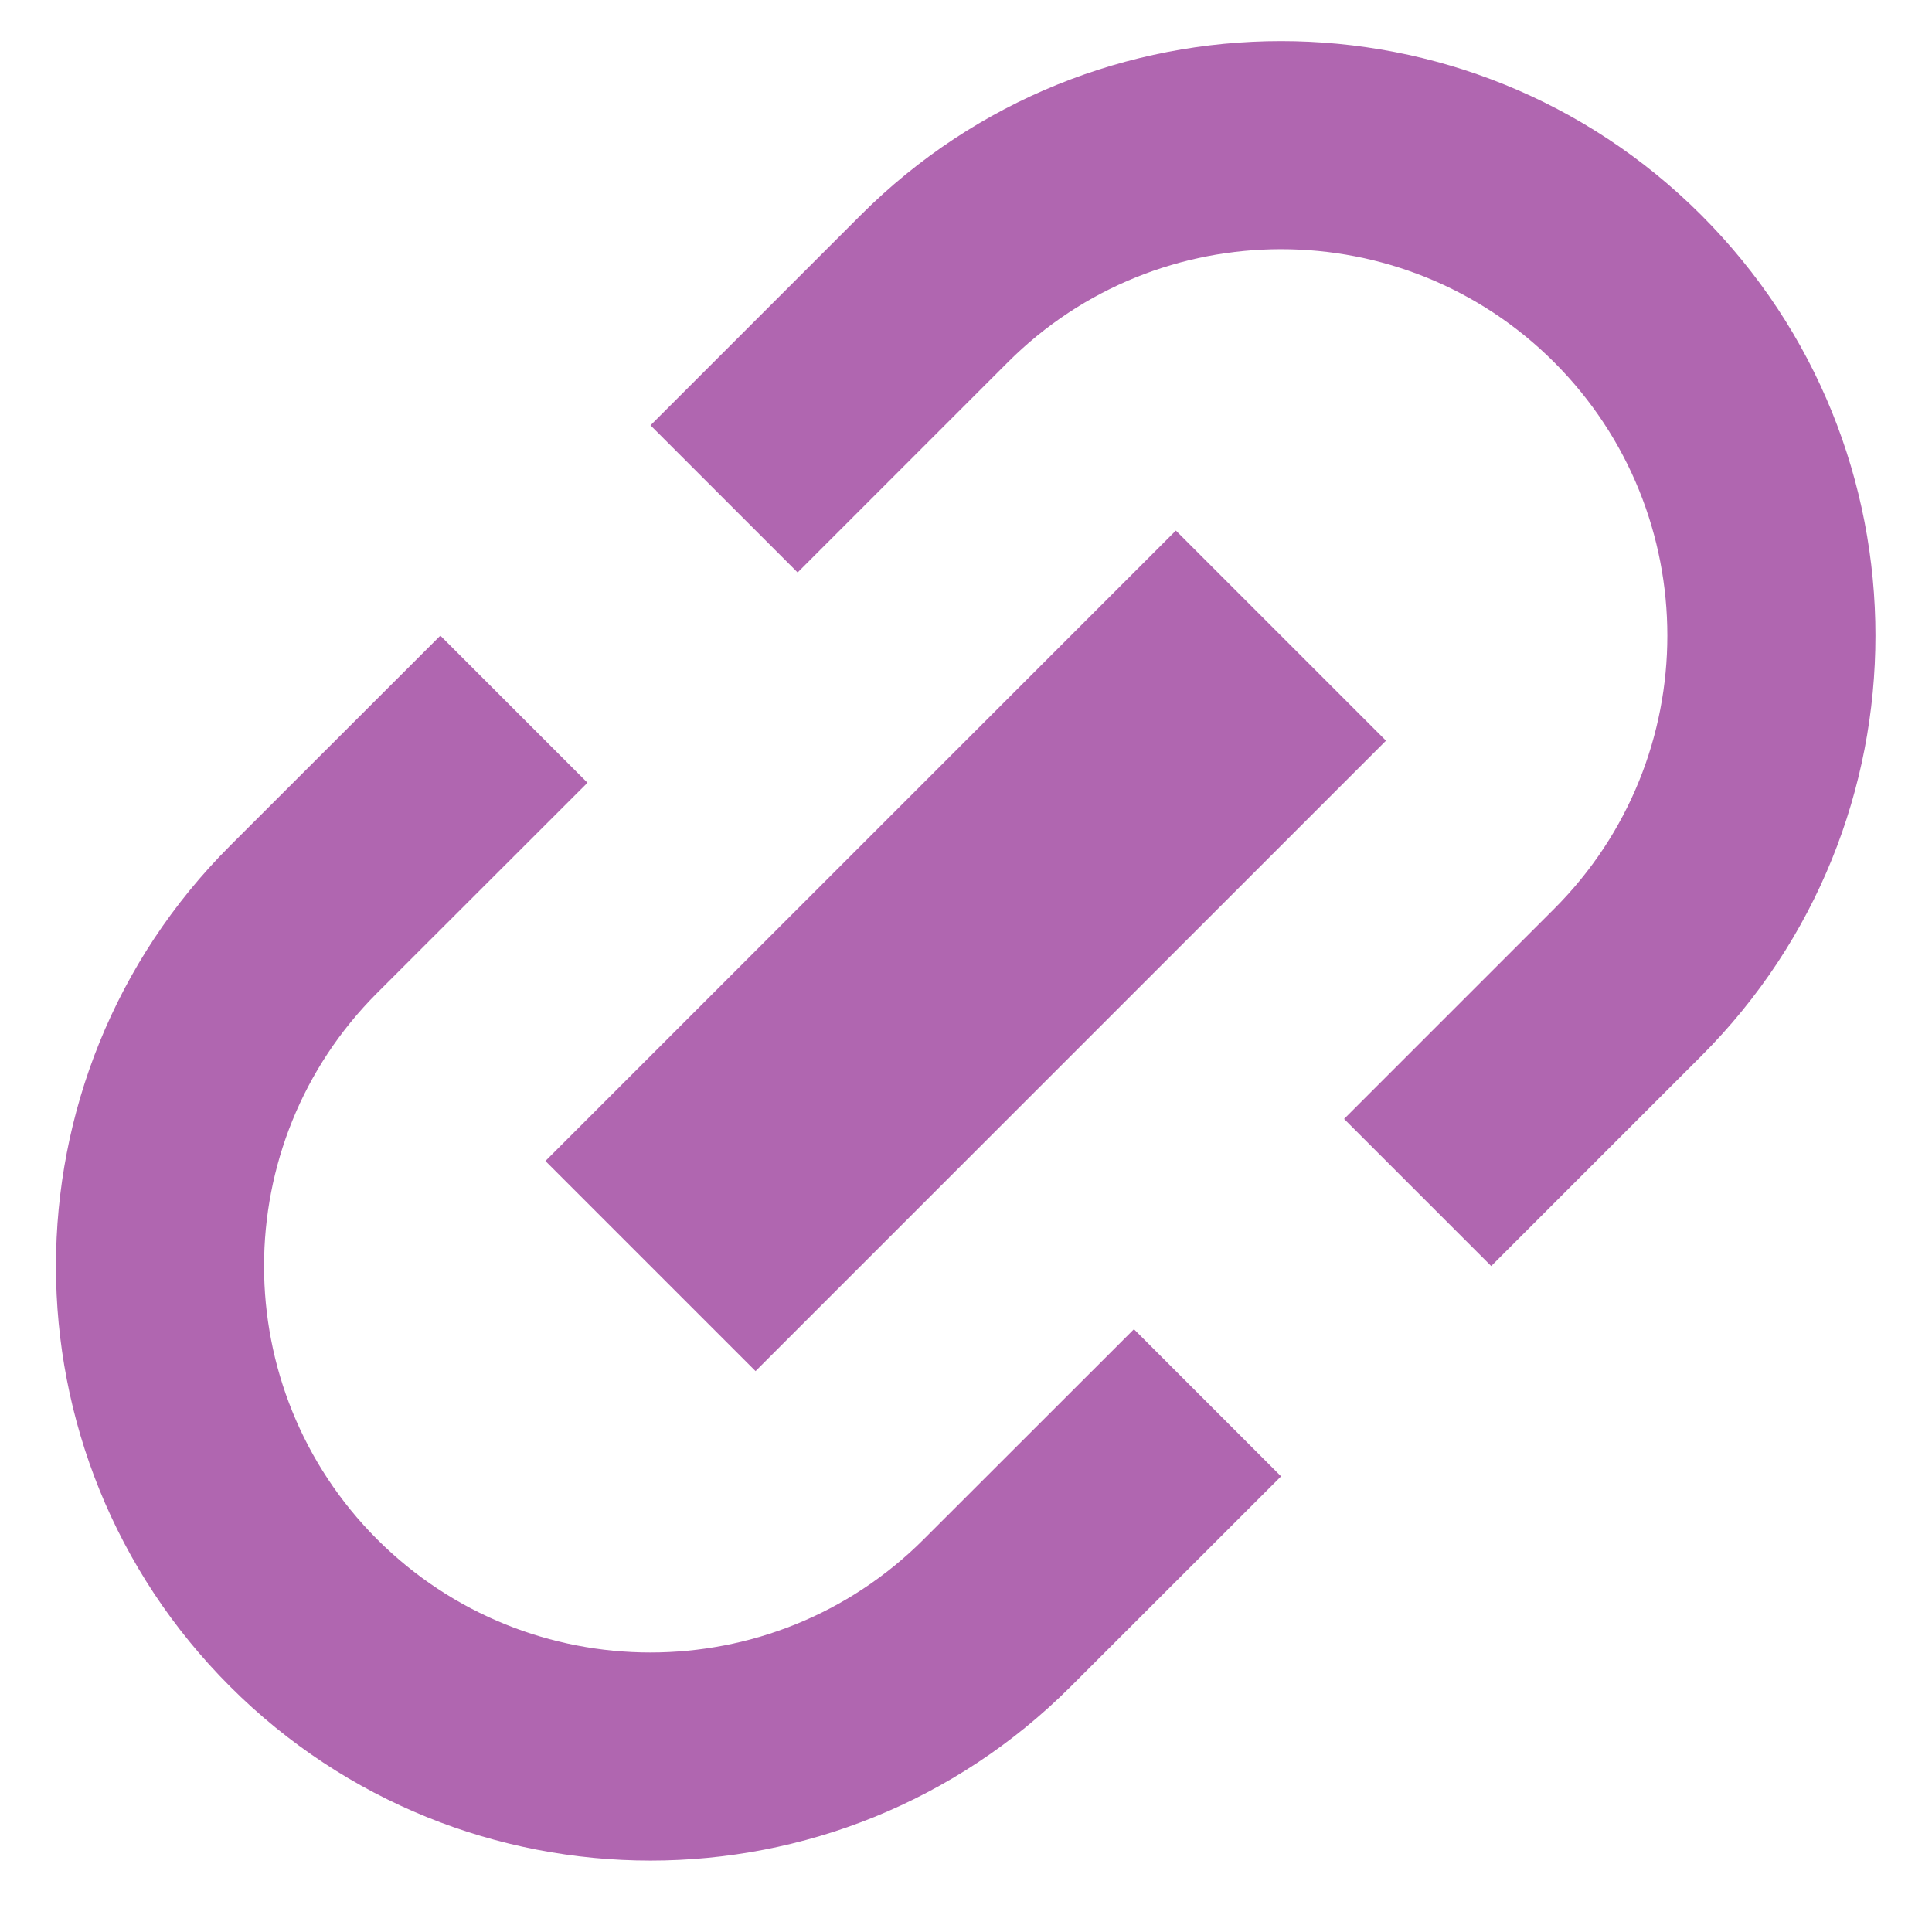
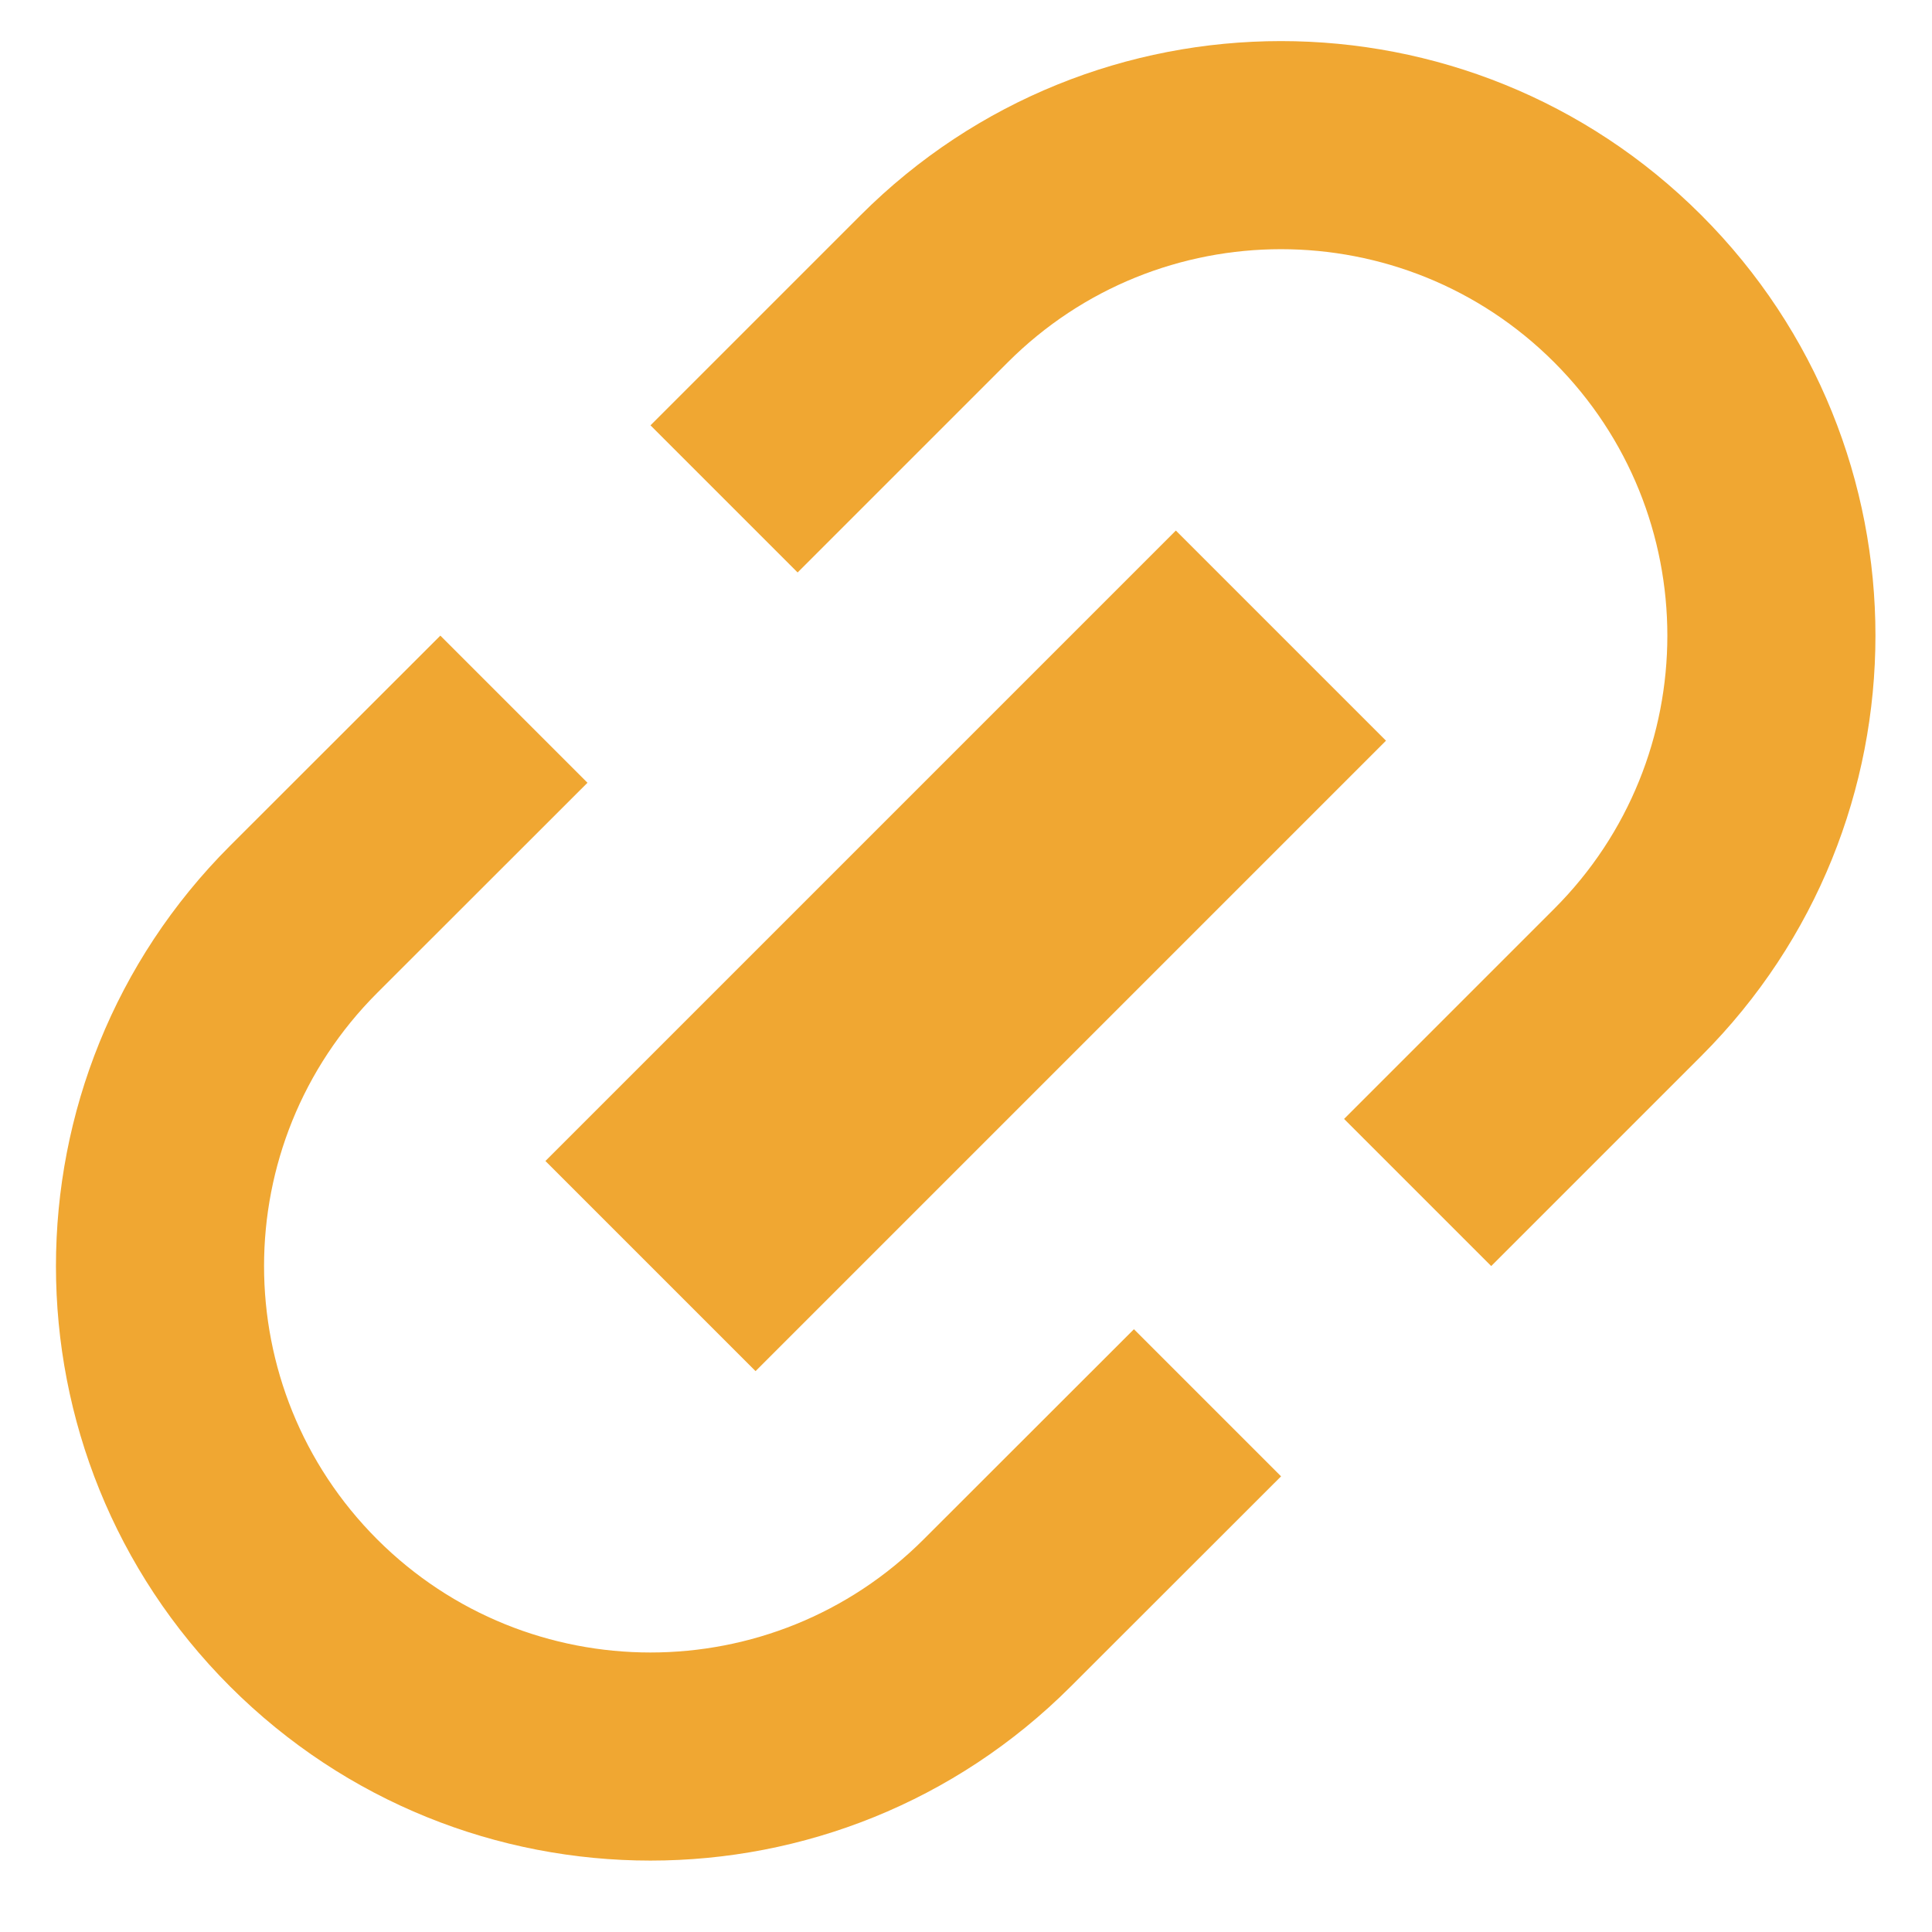
<svg xmlns="http://www.w3.org/2000/svg" width="13" height="13" viewBox="0 0 13 13">
  <g>
-     <path d="M2.963,4.277l0.99,0.99l-1.415,1.414c-1.015,1.015 -1.015,2.661 0,3.677c1.016,1.015 2.662,1.015 3.677,0l1.415,-1.414l0.99,0.99l-1.415,1.414c-1.562,1.562 -4.094,1.562 -5.657,0c-1.562,-1.562 -1.562,-4.095 0,-5.657l1.415,-1.414Zm1.414,-1.415l1.414,-1.414c1.562,-1.562 4.095,-1.562 5.657,0c1.562,1.562 1.562,4.095 0,5.657l-1.414,1.414l-0.99,-0.99l1.414,-1.414c1.015,-1.015 1.015,-2.661 0,-3.677c-1.015,-1.015 -2.662,-1.015 -3.677,0l-1.414,1.414l-0.99,-0.99Z" style="fill:#b066b0;" />
-     <path d="M7.912,3.57l-4.242,4.242l1.414,1.414l4.242,-4.242l-1.414,-1.414Z" style="fill:#b066b0;" />
+     <path d="M2.963,4.277l0.99,0.99l-1.415,1.414c-1.015,1.015 -1.015,2.661 0,3.677c1.016,1.015 2.662,1.015 3.677,0l1.415,-1.414l0.99,0.99l-1.415,1.414c-1.562,1.562 -4.094,1.562 -5.657,0c-1.562,-1.562 -1.562,-4.095 0,-5.657l1.415,-1.414Zm1.414,-1.415l1.414,-1.414c1.562,-1.562 4.095,-1.562 5.657,-0c1.562,1.562 1.562,4.095 0,5.657l-1.414,1.414l-0.99,-0.99l1.414,-1.414c1.015,-1.015 1.015,-2.661 0,-3.677c-1.015,-1.015 -2.662,-1.015 -3.677,-0l-1.414,1.414l-0.99,-0.99Z" style="fill:#f0a732;fill-rule:nonzero;" />
+     <path d="M7.912,3.57l-4.242,4.242l1.414,1.414l4.242,-4.242l-1.414,-1.414Z" style="fill:#f0a732;fill-rule:nonzero;" />
  </g>
</svg>
